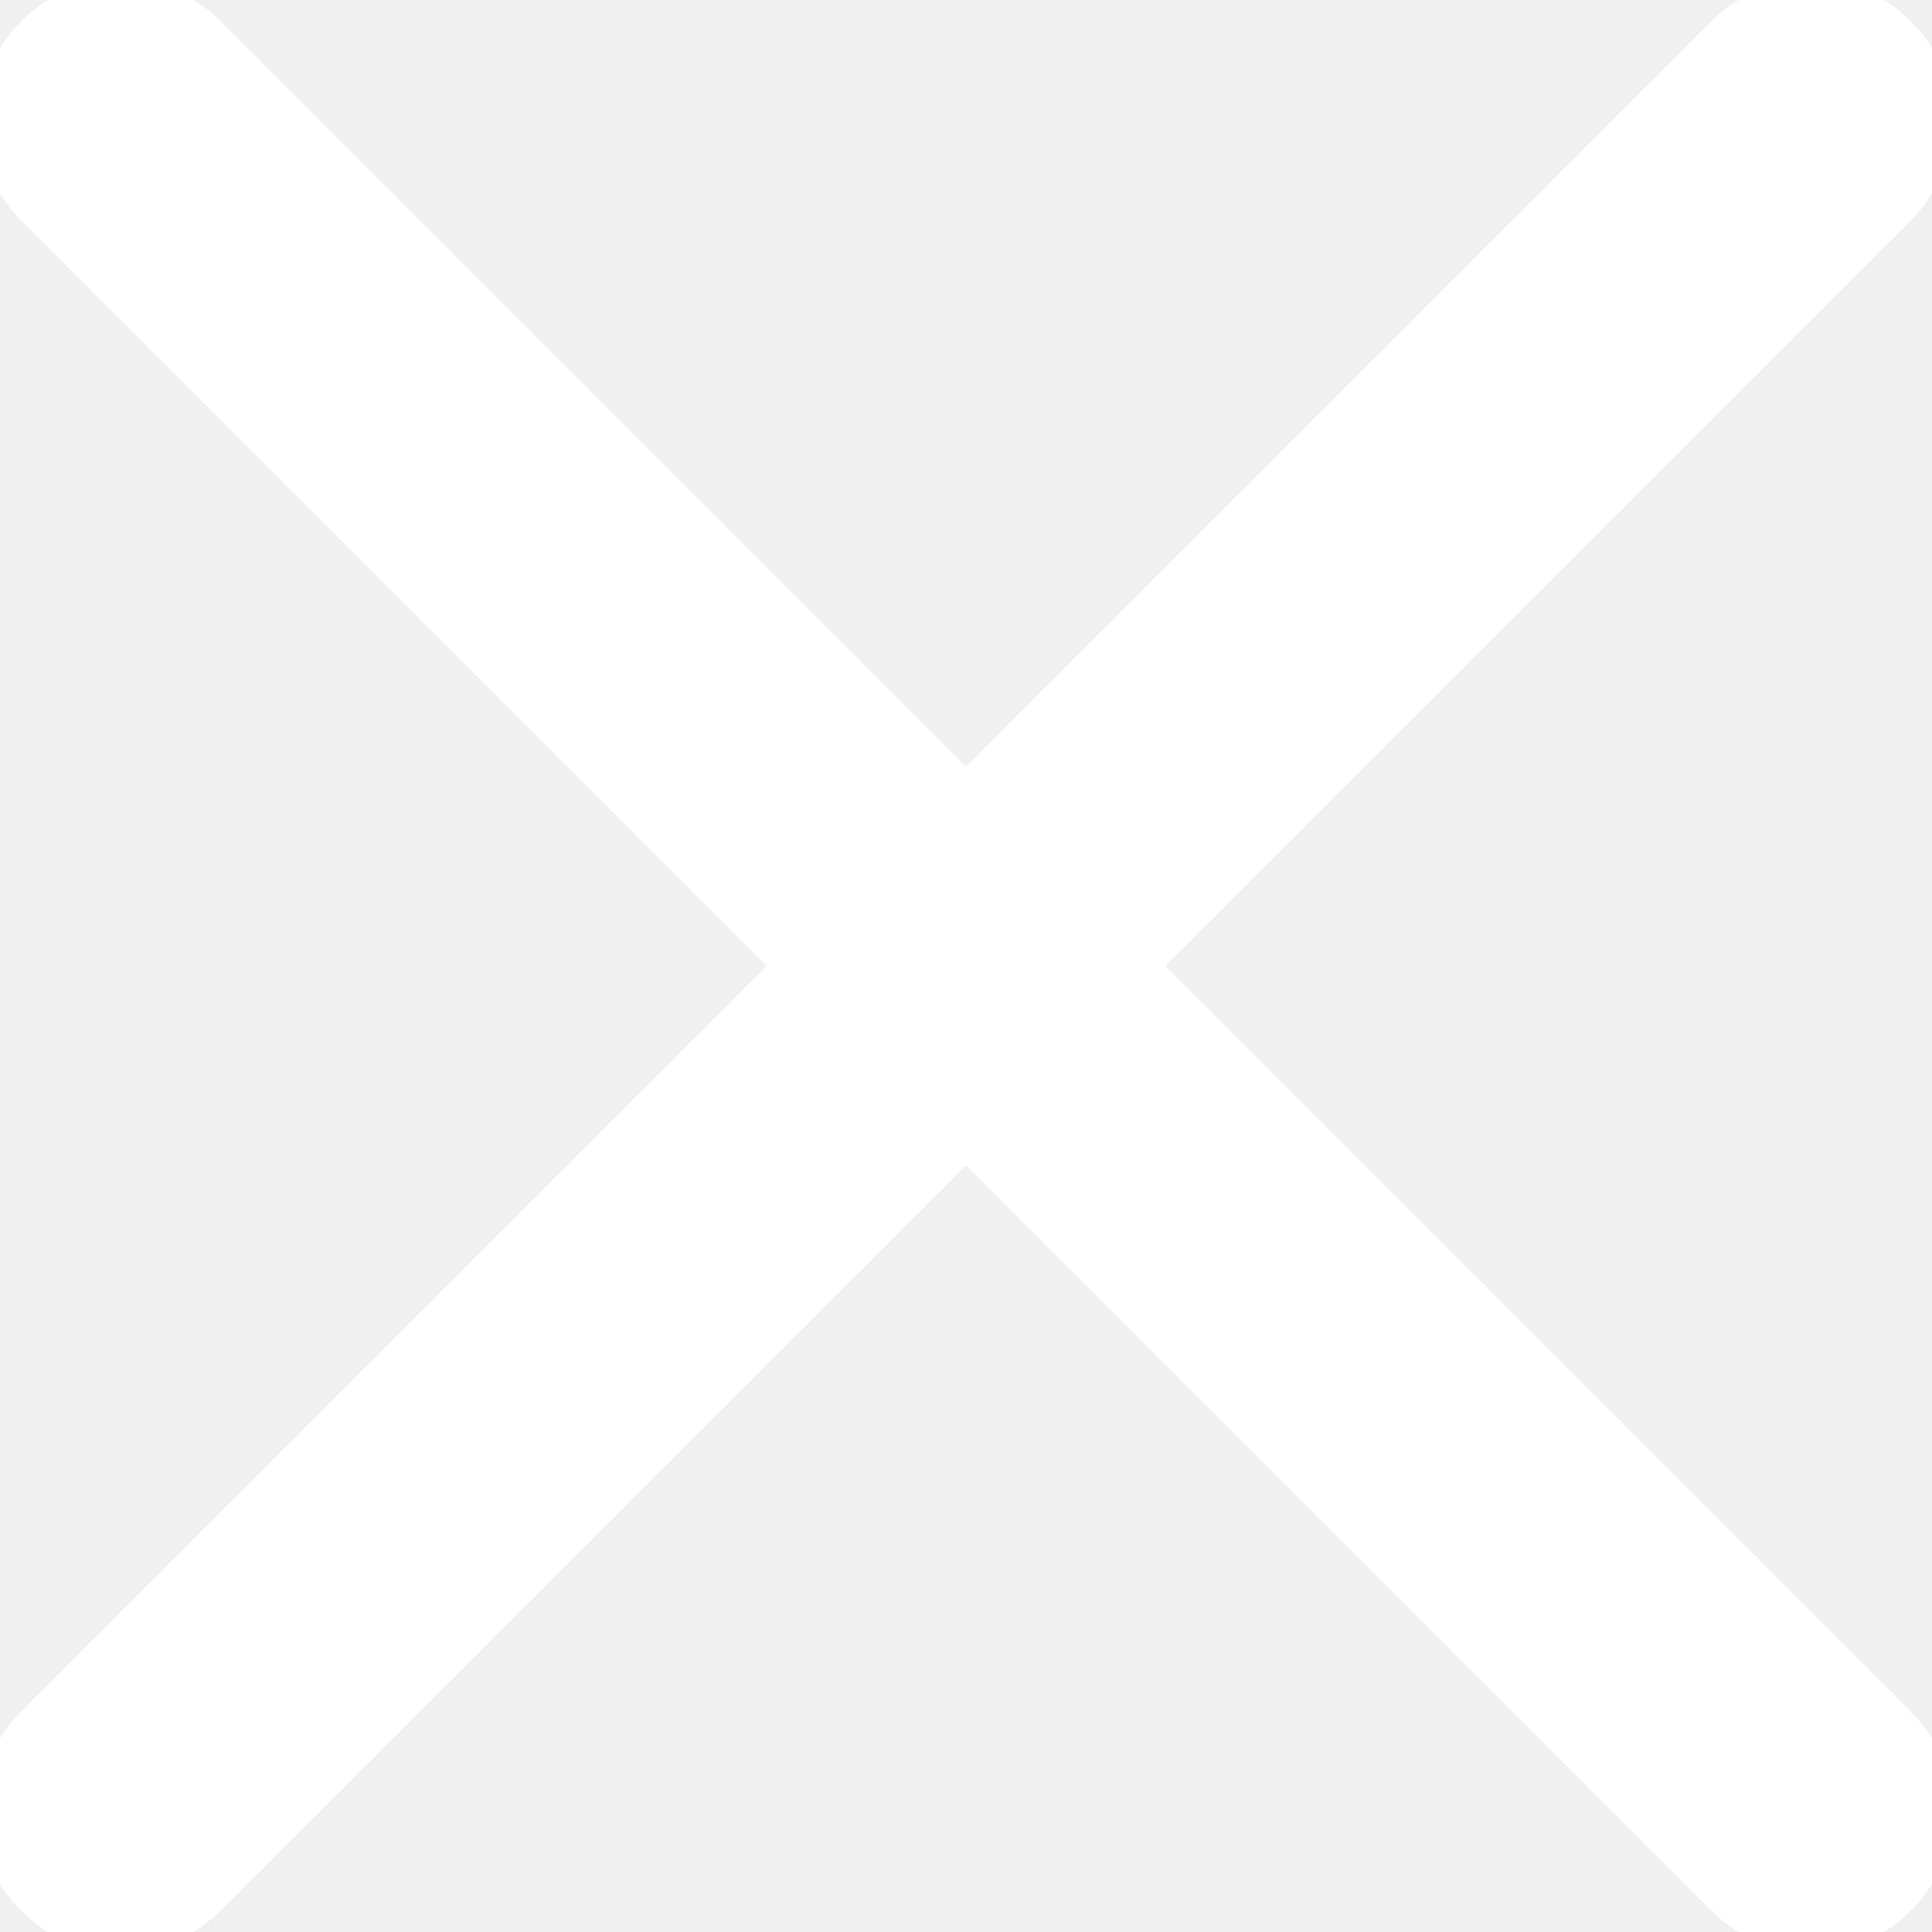
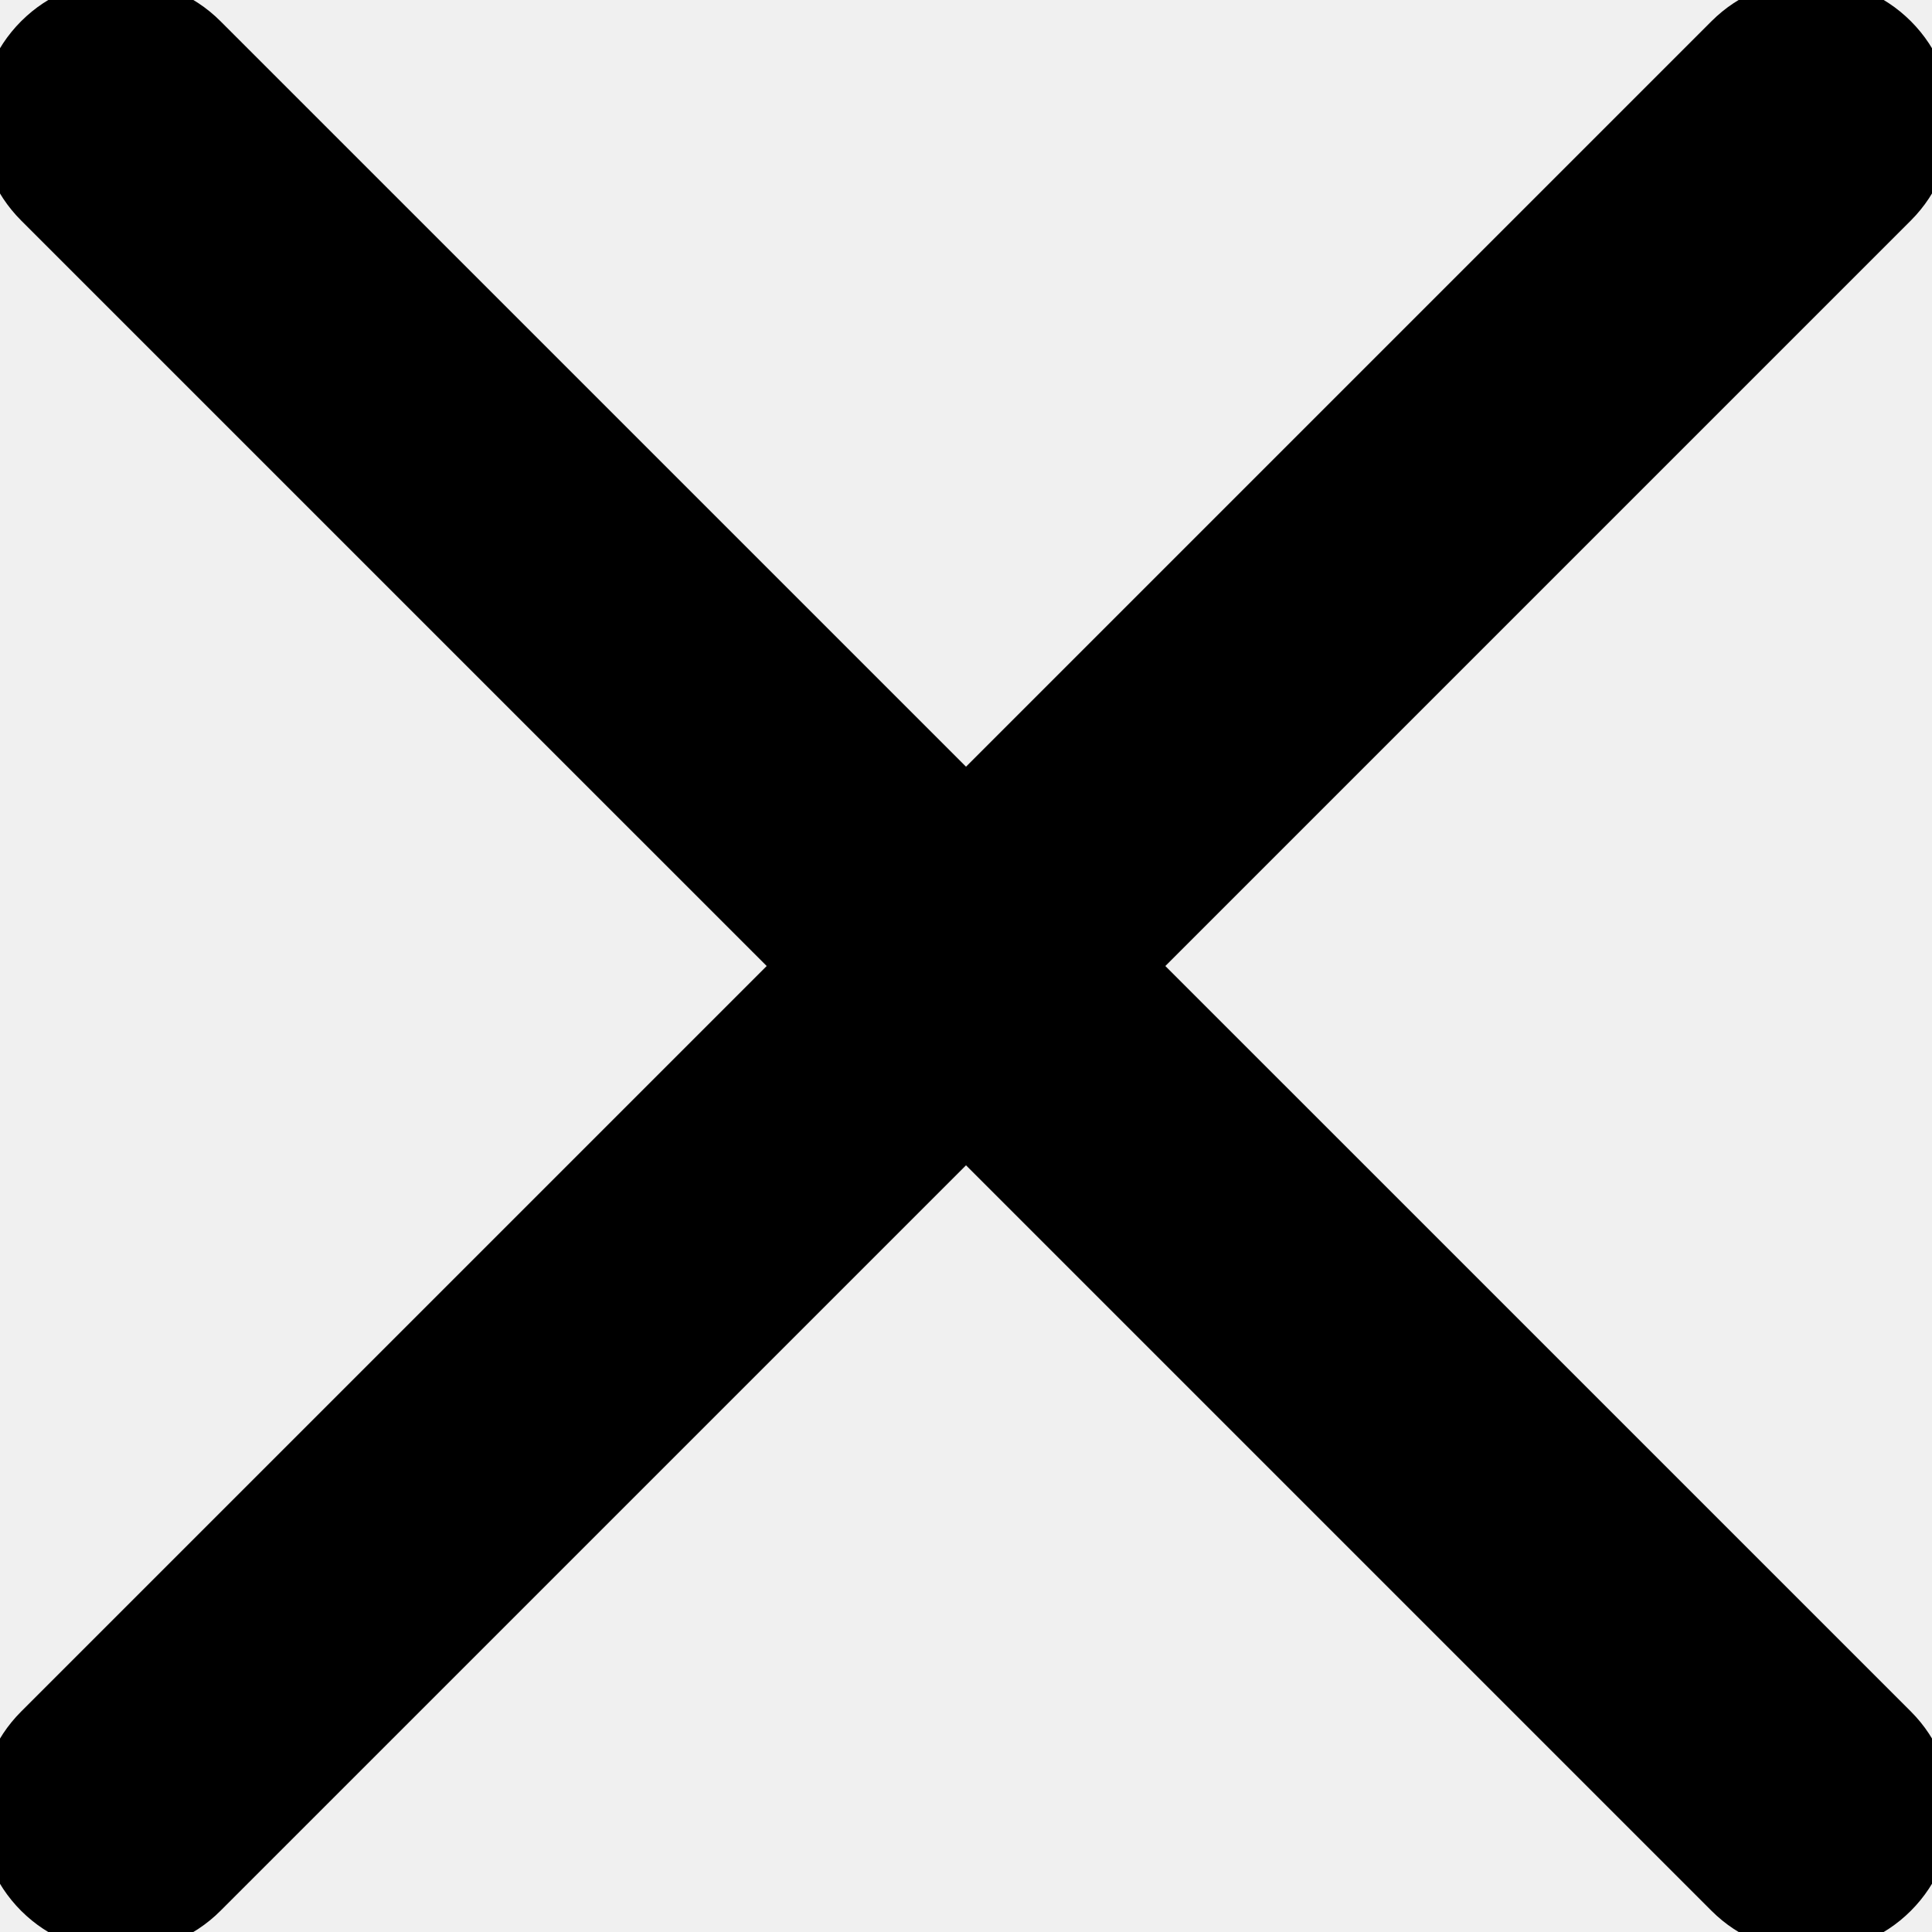
- <svg xmlns="http://www.w3.org/2000/svg" version="1.1" id="Capa_1" x="0px" y="0px" viewBox="0 0 47.971 47.971" style="enable-background:new 0 0 47.971 47.971;" fill="white" stroke="white" xml:space="preserve">
+ <svg xmlns="http://www.w3.org/2000/svg" version="1.1" id="svg" x="0px" y="0px" viewBox="0 0 47.971 47.971" style="enable-background:new 0 0 47.971 47.971;" fill="currentColor" stroke="currentColor" xml:space="preserve">
  <g>
    <path d="M28.228,23.986L47.092,5.122c1.172-1.171,1.172-3.071,0-4.242c-1.172-1.172-3.07-1.172-4.242,0L23.986,19.744L5.121,0.88   c-1.172-1.172-3.07-1.172-4.242,0c-1.172,1.171-1.172,3.071,0,4.242l18.865,18.864L0.879,42.85c-1.172,1.171-1.172,3.071,0,4.242   C1.465,47.677,2.233,47.97,3,47.97s1.535-0.293,2.121-0.879l18.865-18.864L42.85,47.091c0.586,0.586,1.354,0.879,2.121,0.879   s1.535-0.293,2.121-0.879c1.172-1.171,1.172-3.071,0-4.242L28.228,23.986z" />
  </g>
  <g>
</g>
  <g>
</g>
  <g>
</g>
  <g>
</g>
  <g>
</g>
  <g>
</g>
  <g>
</g>
  <g>
</g>
  <g>
</g>
  <g>
</g>
  <g>
</g>
  <g>
</g>
  <g>
</g>
  <g>
</g>
  <g>
</g>
</svg>
